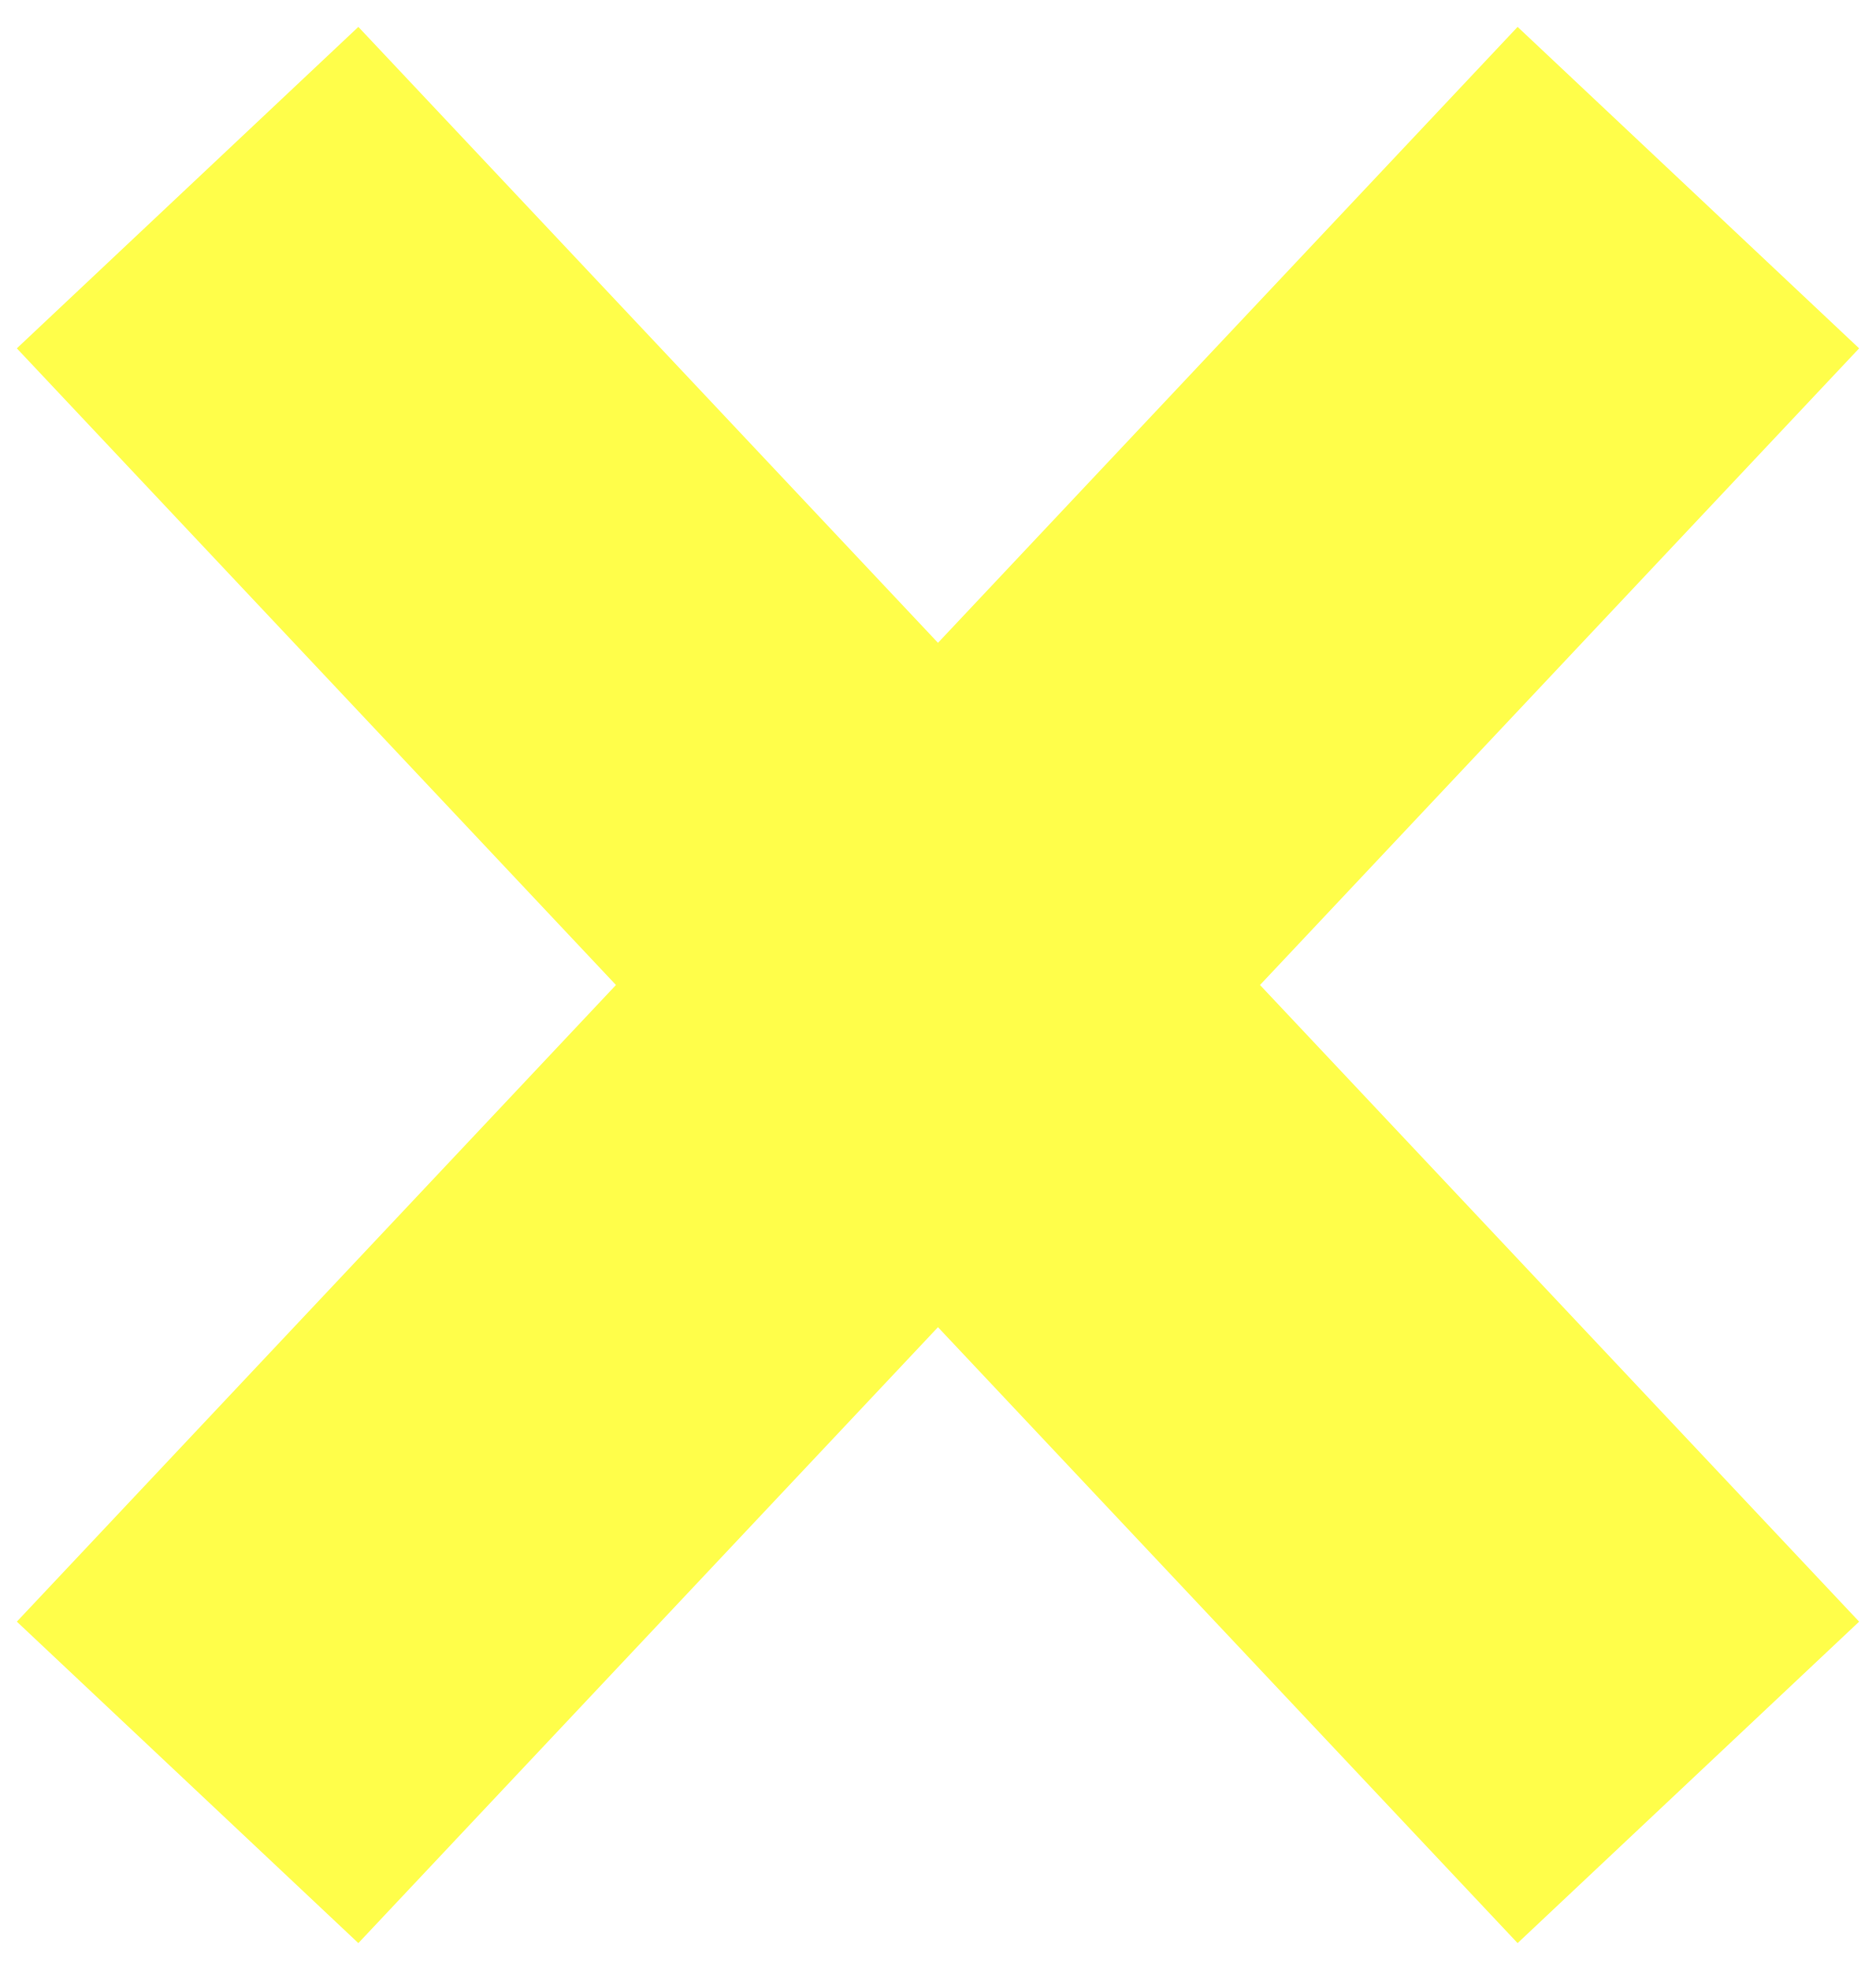
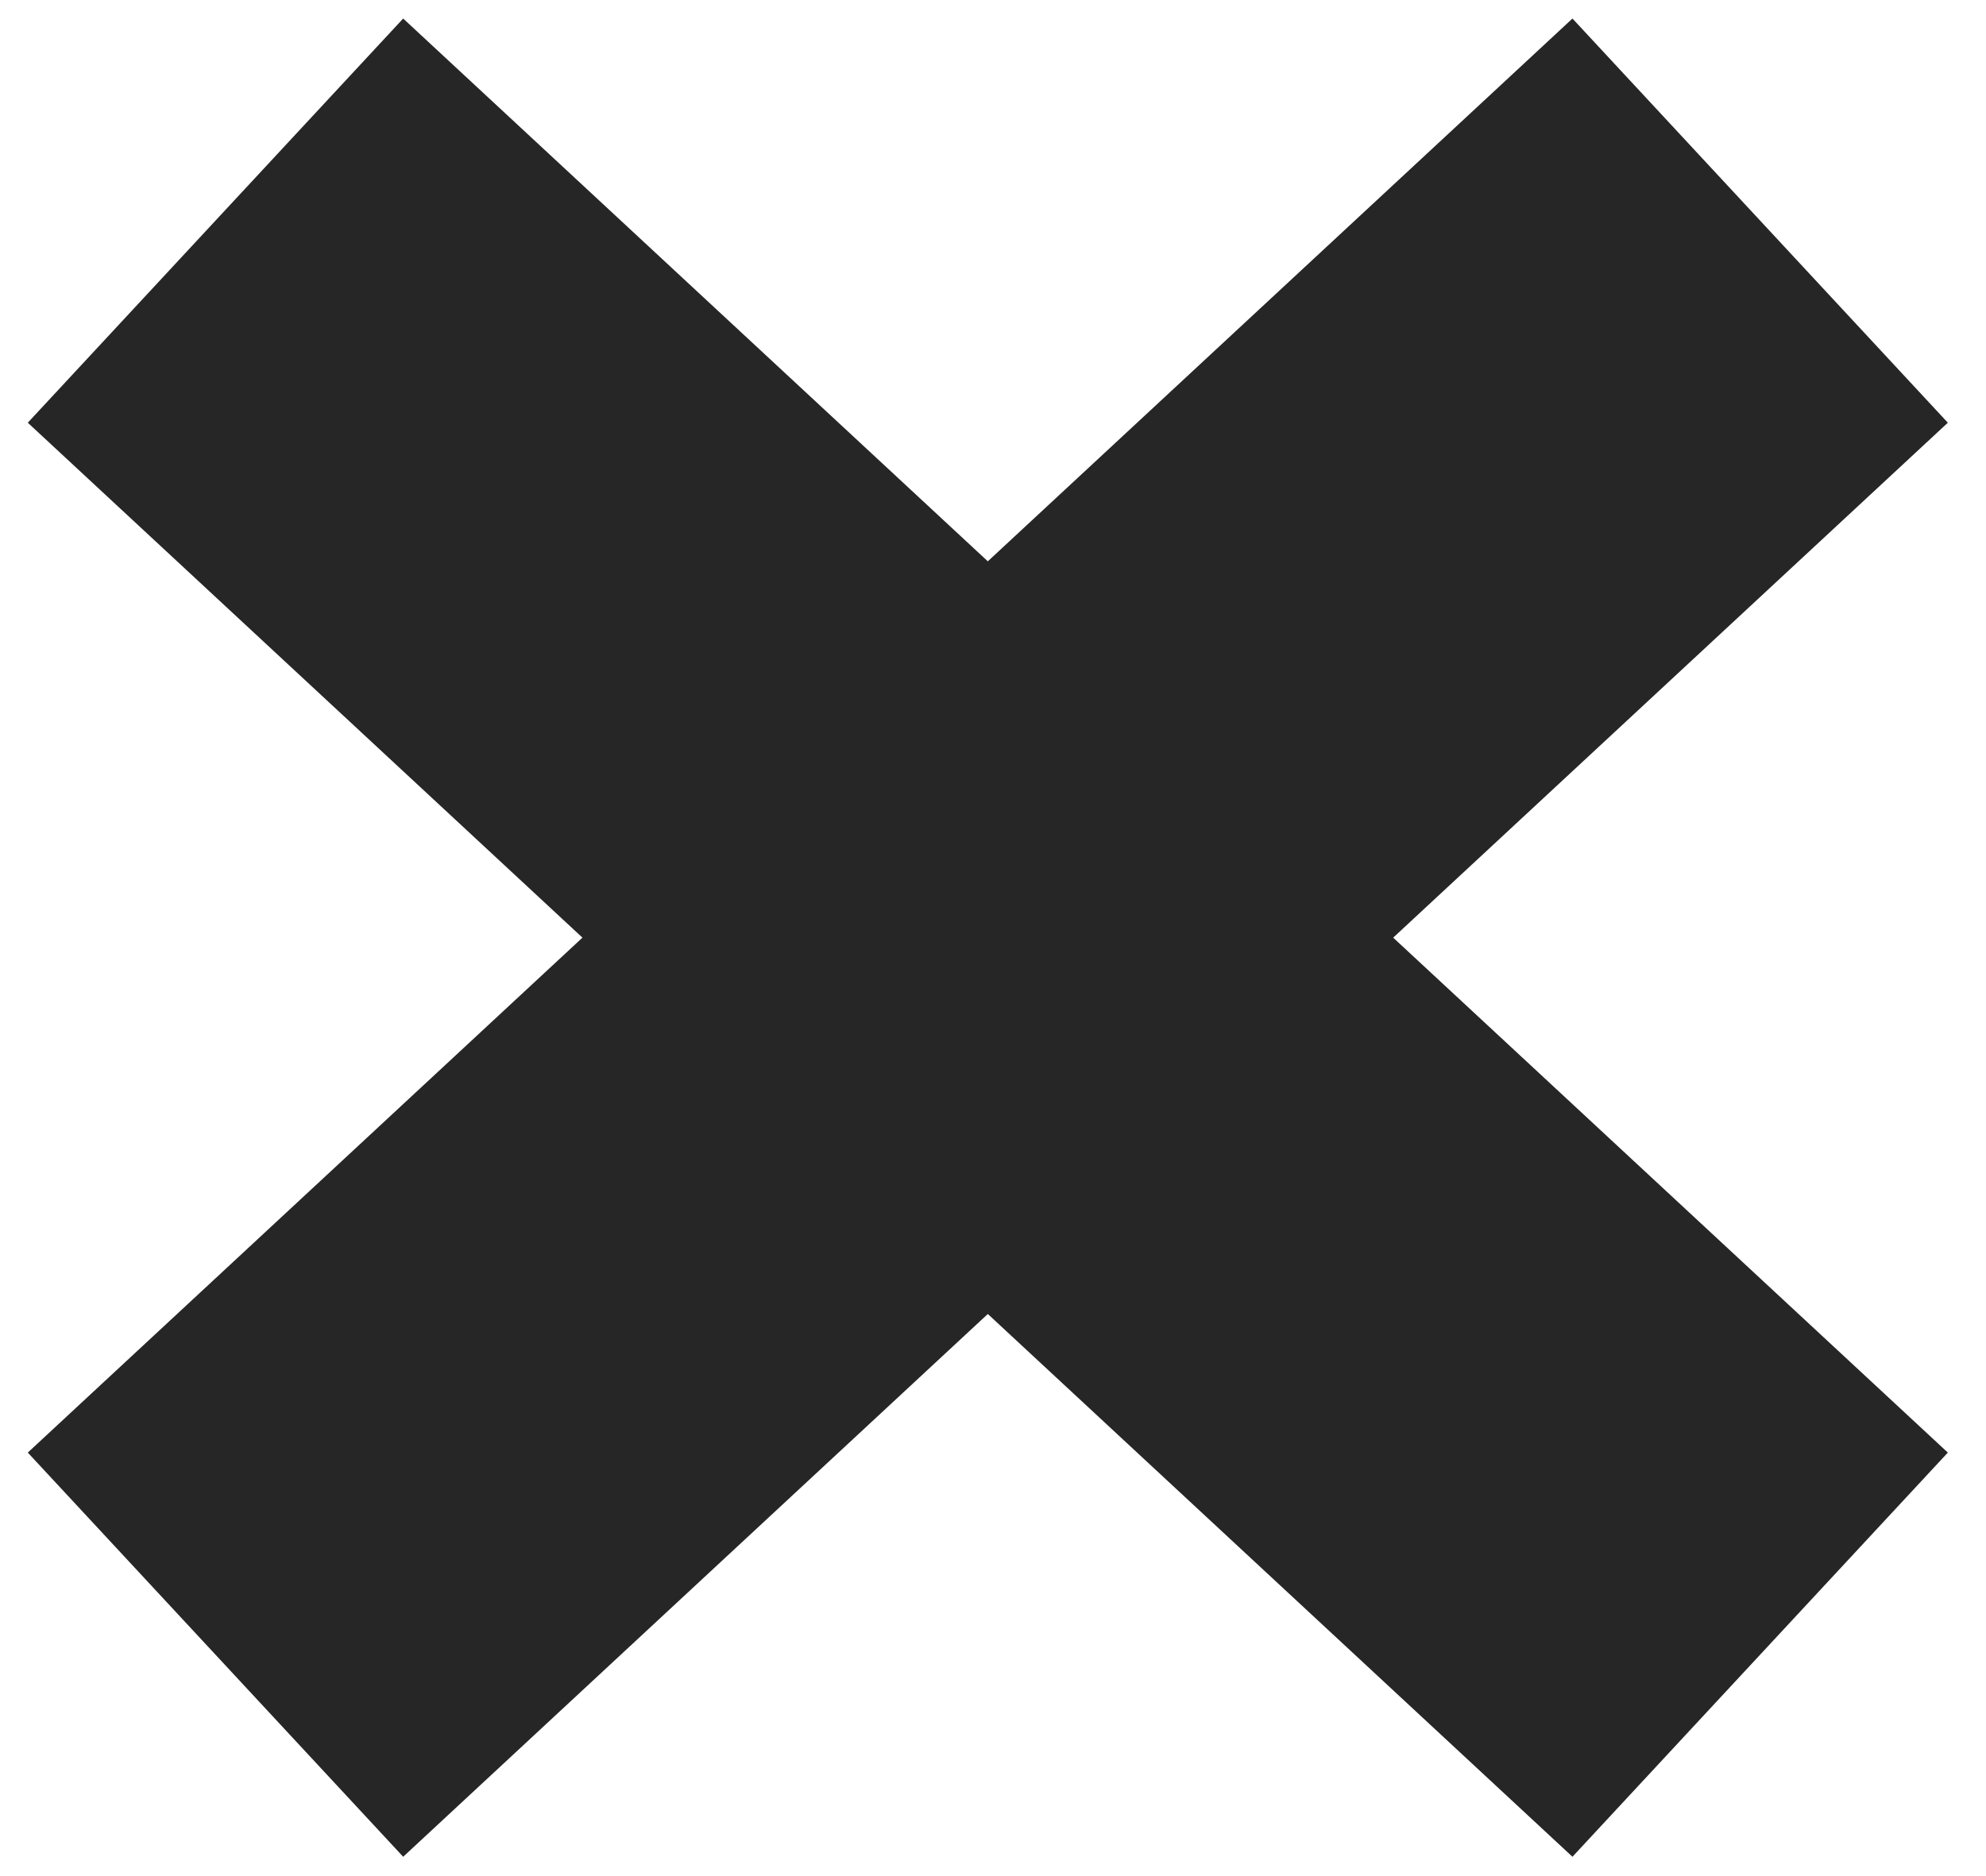
- <svg xmlns="http://www.w3.org/2000/svg" width="20px" height="21px" viewBox="0 0 20 21" version="1.1">
+ <svg xmlns="http://www.w3.org/2000/svg" width="18px" height="17px" viewBox="0 0 18 17" version="1.1">
  <defs />
-   <g id="Page-1" stroke="none" stroke-width="1" fill="none" fill-rule="evenodd">
-     <g id="Game" transform="translate(-5362, -2542)" stroke="#FFFE4A" stroke-width="5">
-       <g id="icon-close" transform="translate(5364, 2544)">
-         <path d="M0,0 L16,17" id="Path-12" />
-         <path d="M16,0 L0,17" id="Path-12" />
+   <g id="Layout" stroke="none" stroke-width="1" fill="none" fill-rule="evenodd" transform="translate(-2456, -984)">
+     <g id="Group-14" transform="translate(2449, 978)" stroke="#262626" stroke-width="5">
+       <g id="Group-16">
+         <g id="Group-17" transform="translate(8, 8)">
+           <path d="M0.953,0 L14.953,13" id="Path-12" />
+           <path d="M14.953,0 L0.953,13" id="Path-12" />
+         </g>
      </g>
    </g>
  </g>
</svg>
